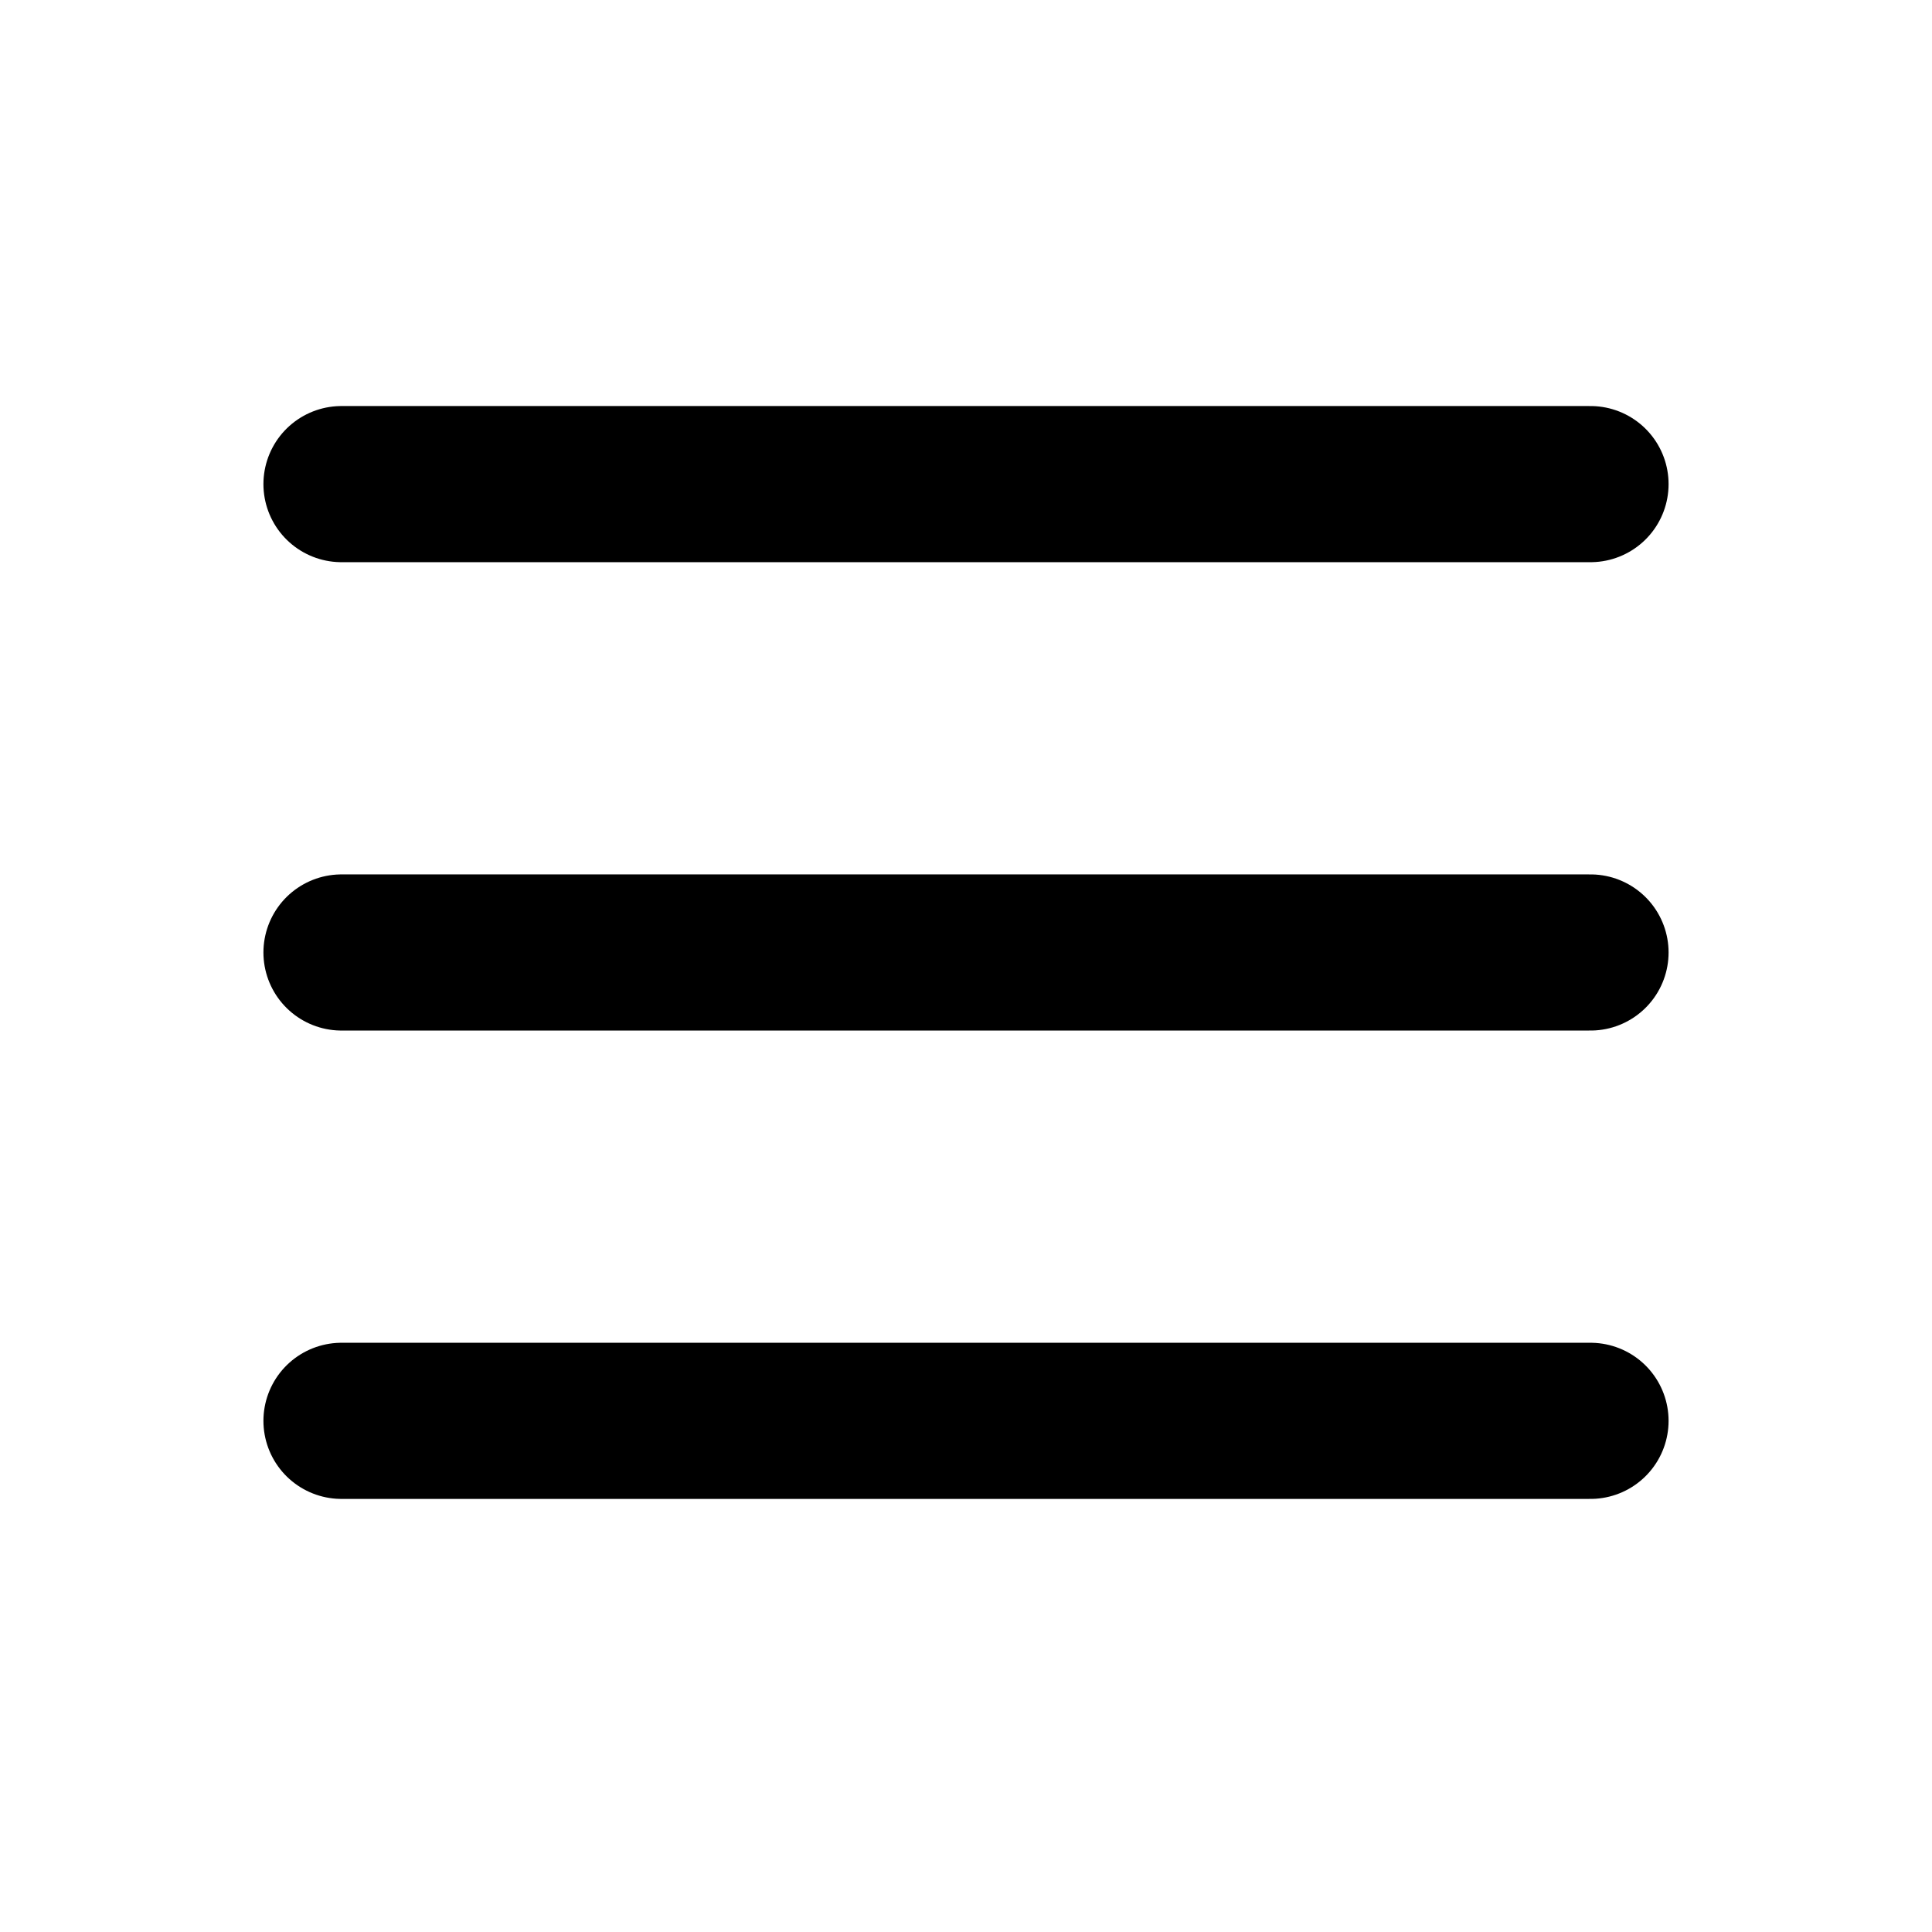
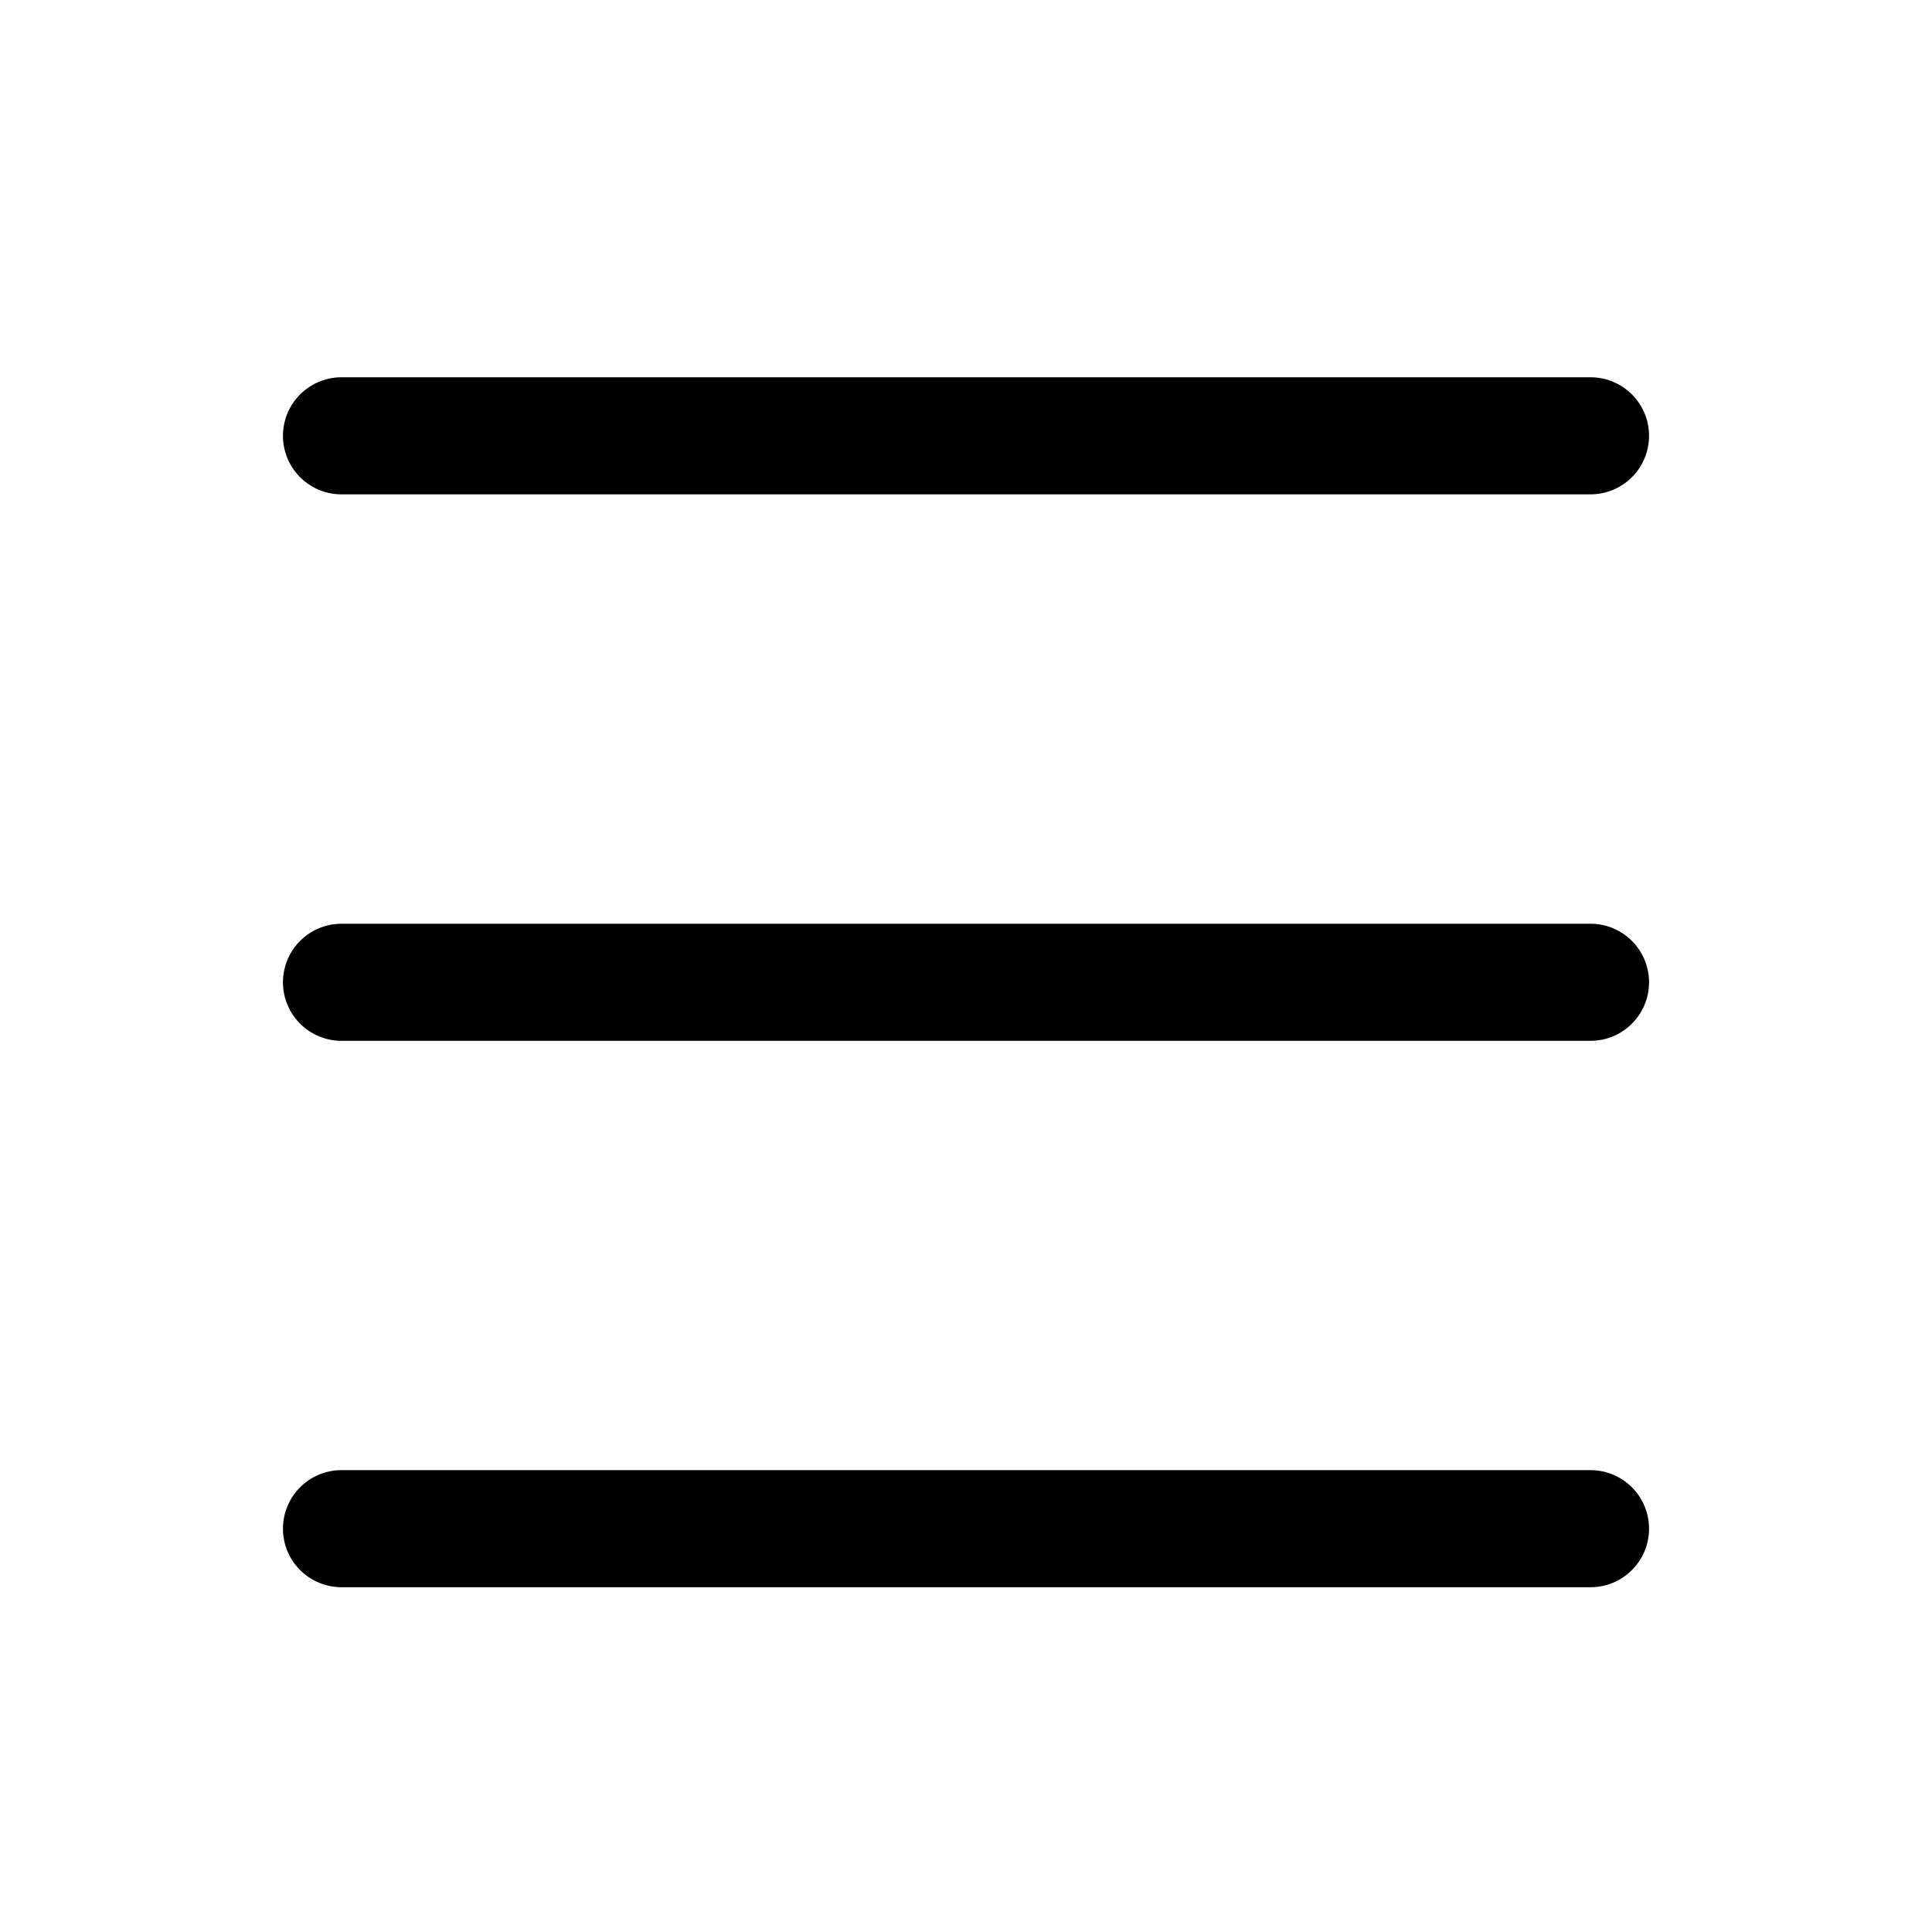
<svg xmlns="http://www.w3.org/2000/svg" width="33" height="33" viewBox="0 0 33 33" fill="none">
-   <path d="M5.833 16.269H27.167" stroke="black" stroke-width="2.667" stroke-linecap="round" stroke-linejoin="round" />
-   <path d="M5.833 8.269H27.167" stroke="black" stroke-width="2.667" stroke-linecap="round" stroke-linejoin="round" />
-   <path d="M5.833 24.269H27.167" stroke="black" stroke-width="2.667" stroke-linecap="round" stroke-linejoin="round" />
+   <path d="M5.833 7.444H27.167" stroke="black" stroke-width="2" stroke-linecap="round" stroke-linejoin="round" />
+   <path d="M5.833 16.778H27.167" stroke="black" stroke-width="2" stroke-linecap="round" stroke-linejoin="round" />
+   <path d="M5.833 26.111H27.167" stroke="black" stroke-width="2" stroke-linecap="round" stroke-linejoin="round" />
</svg>
